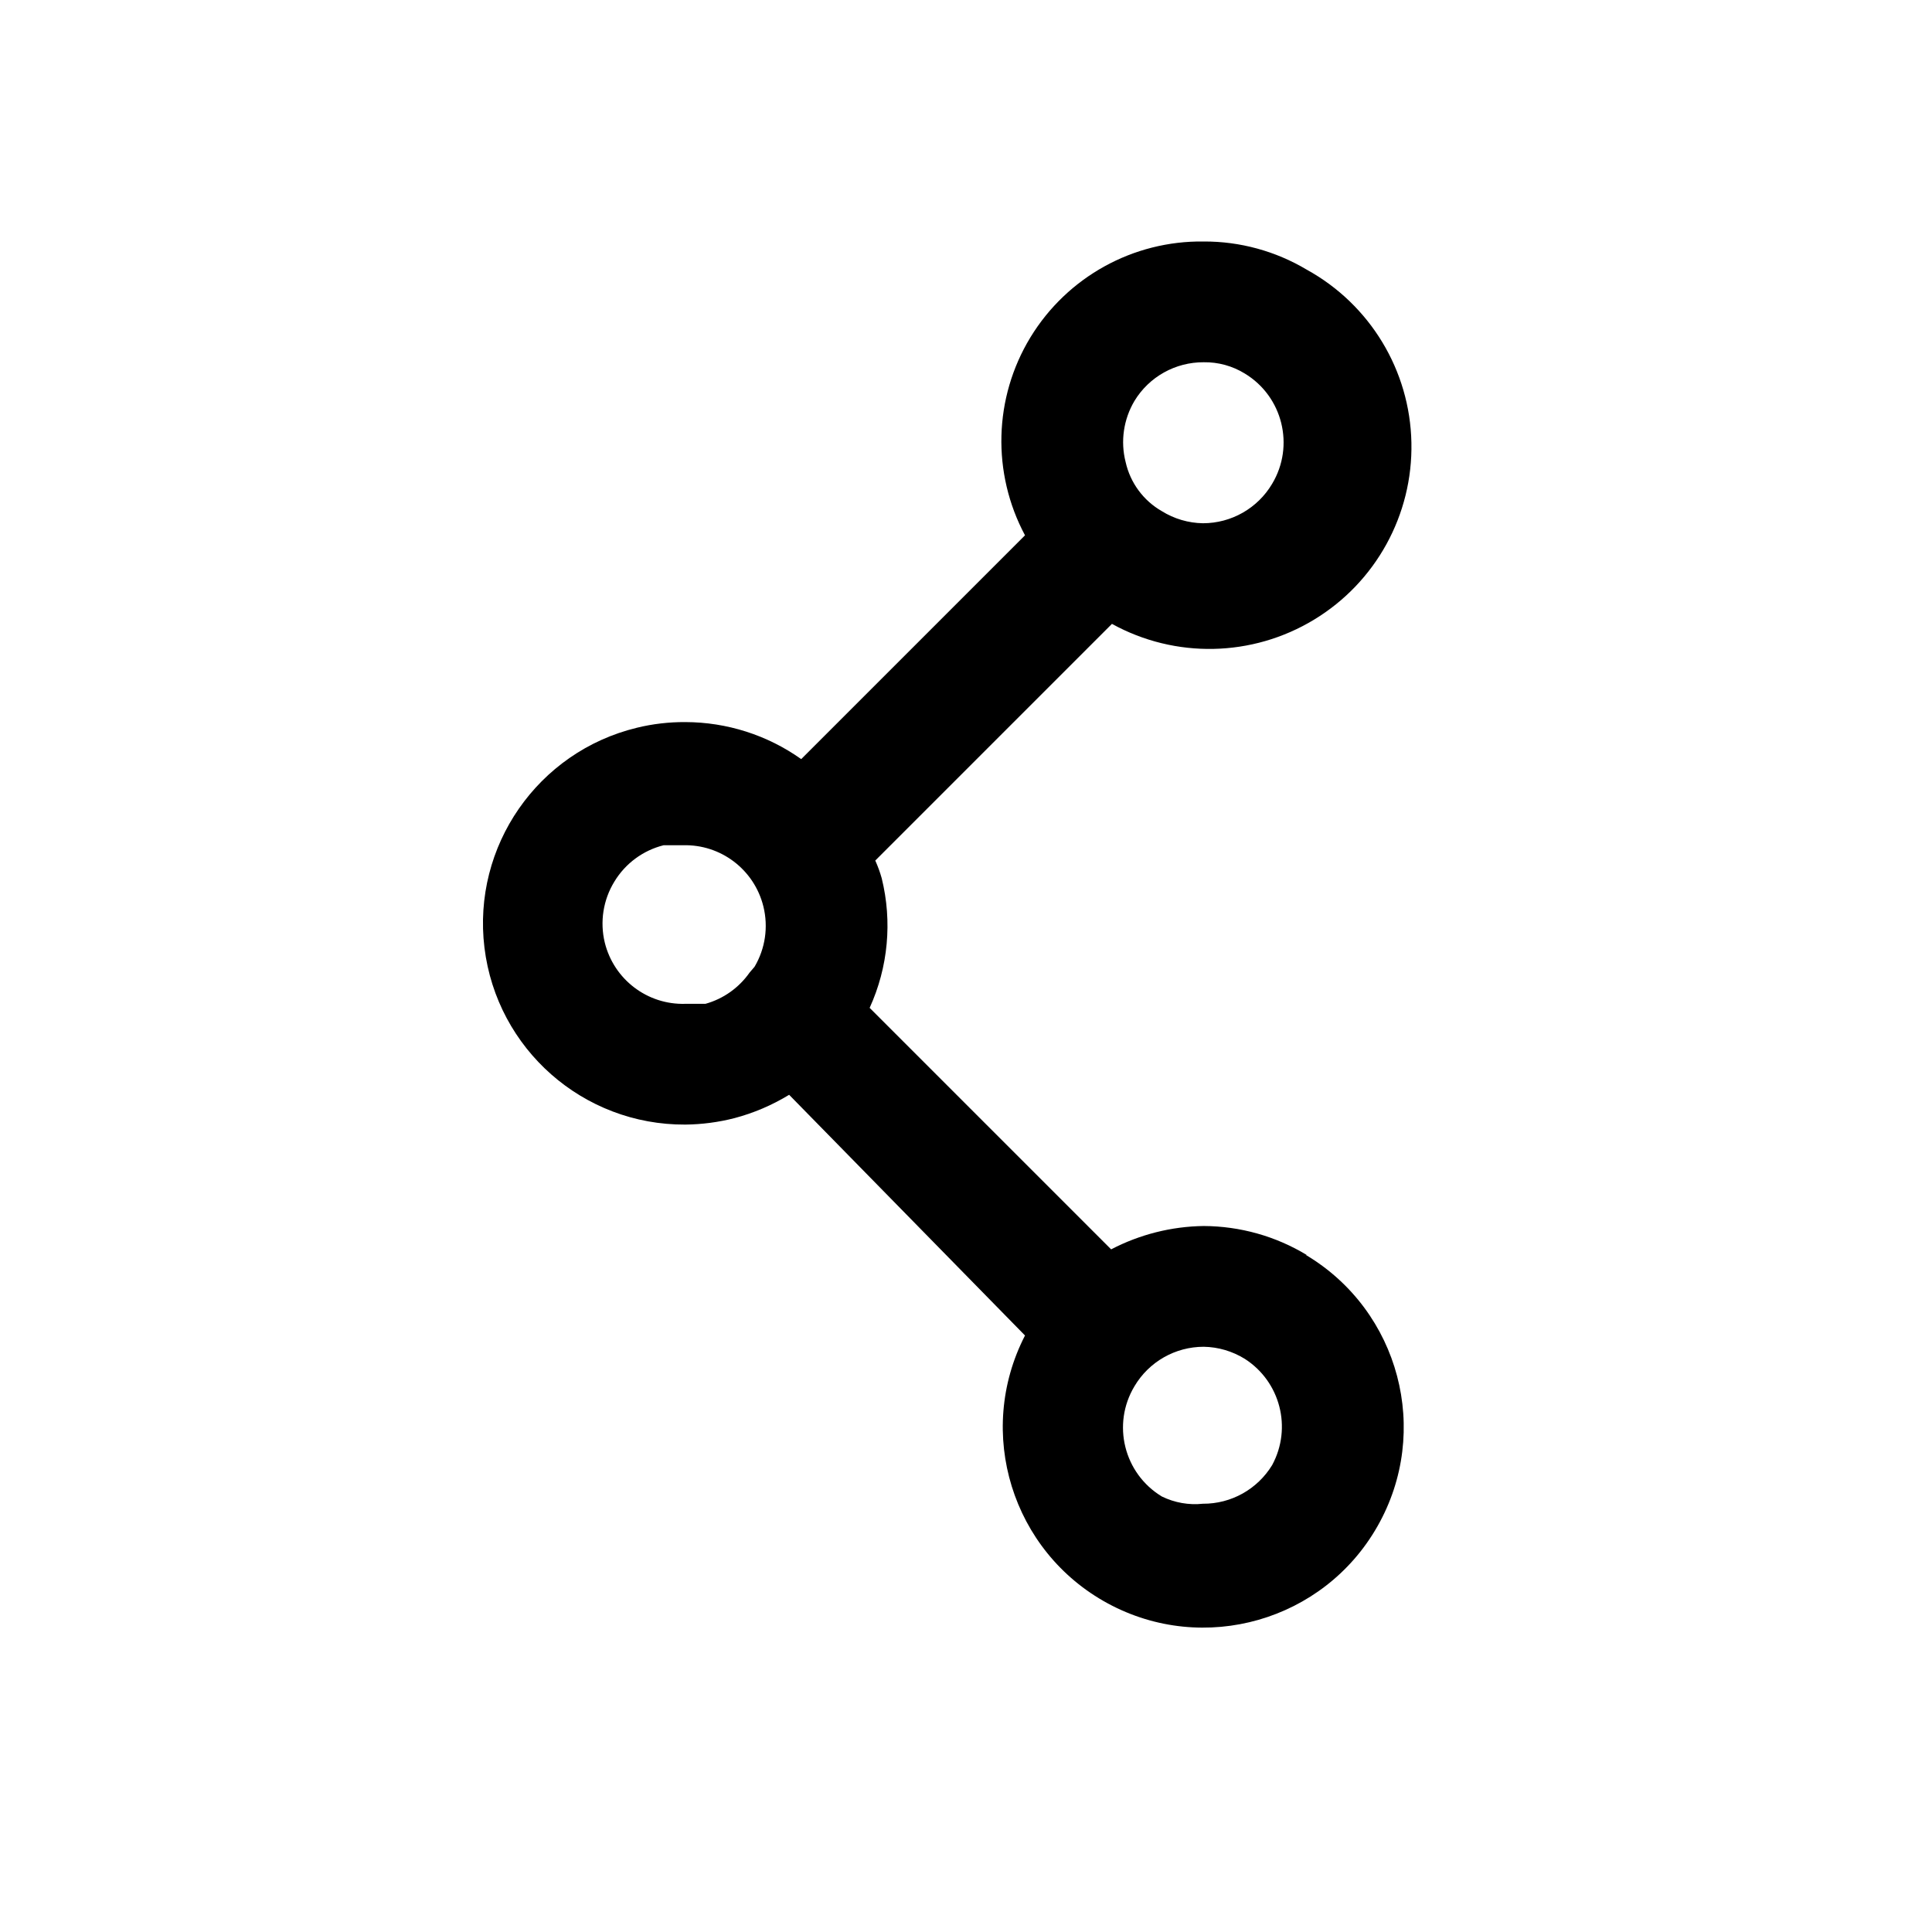
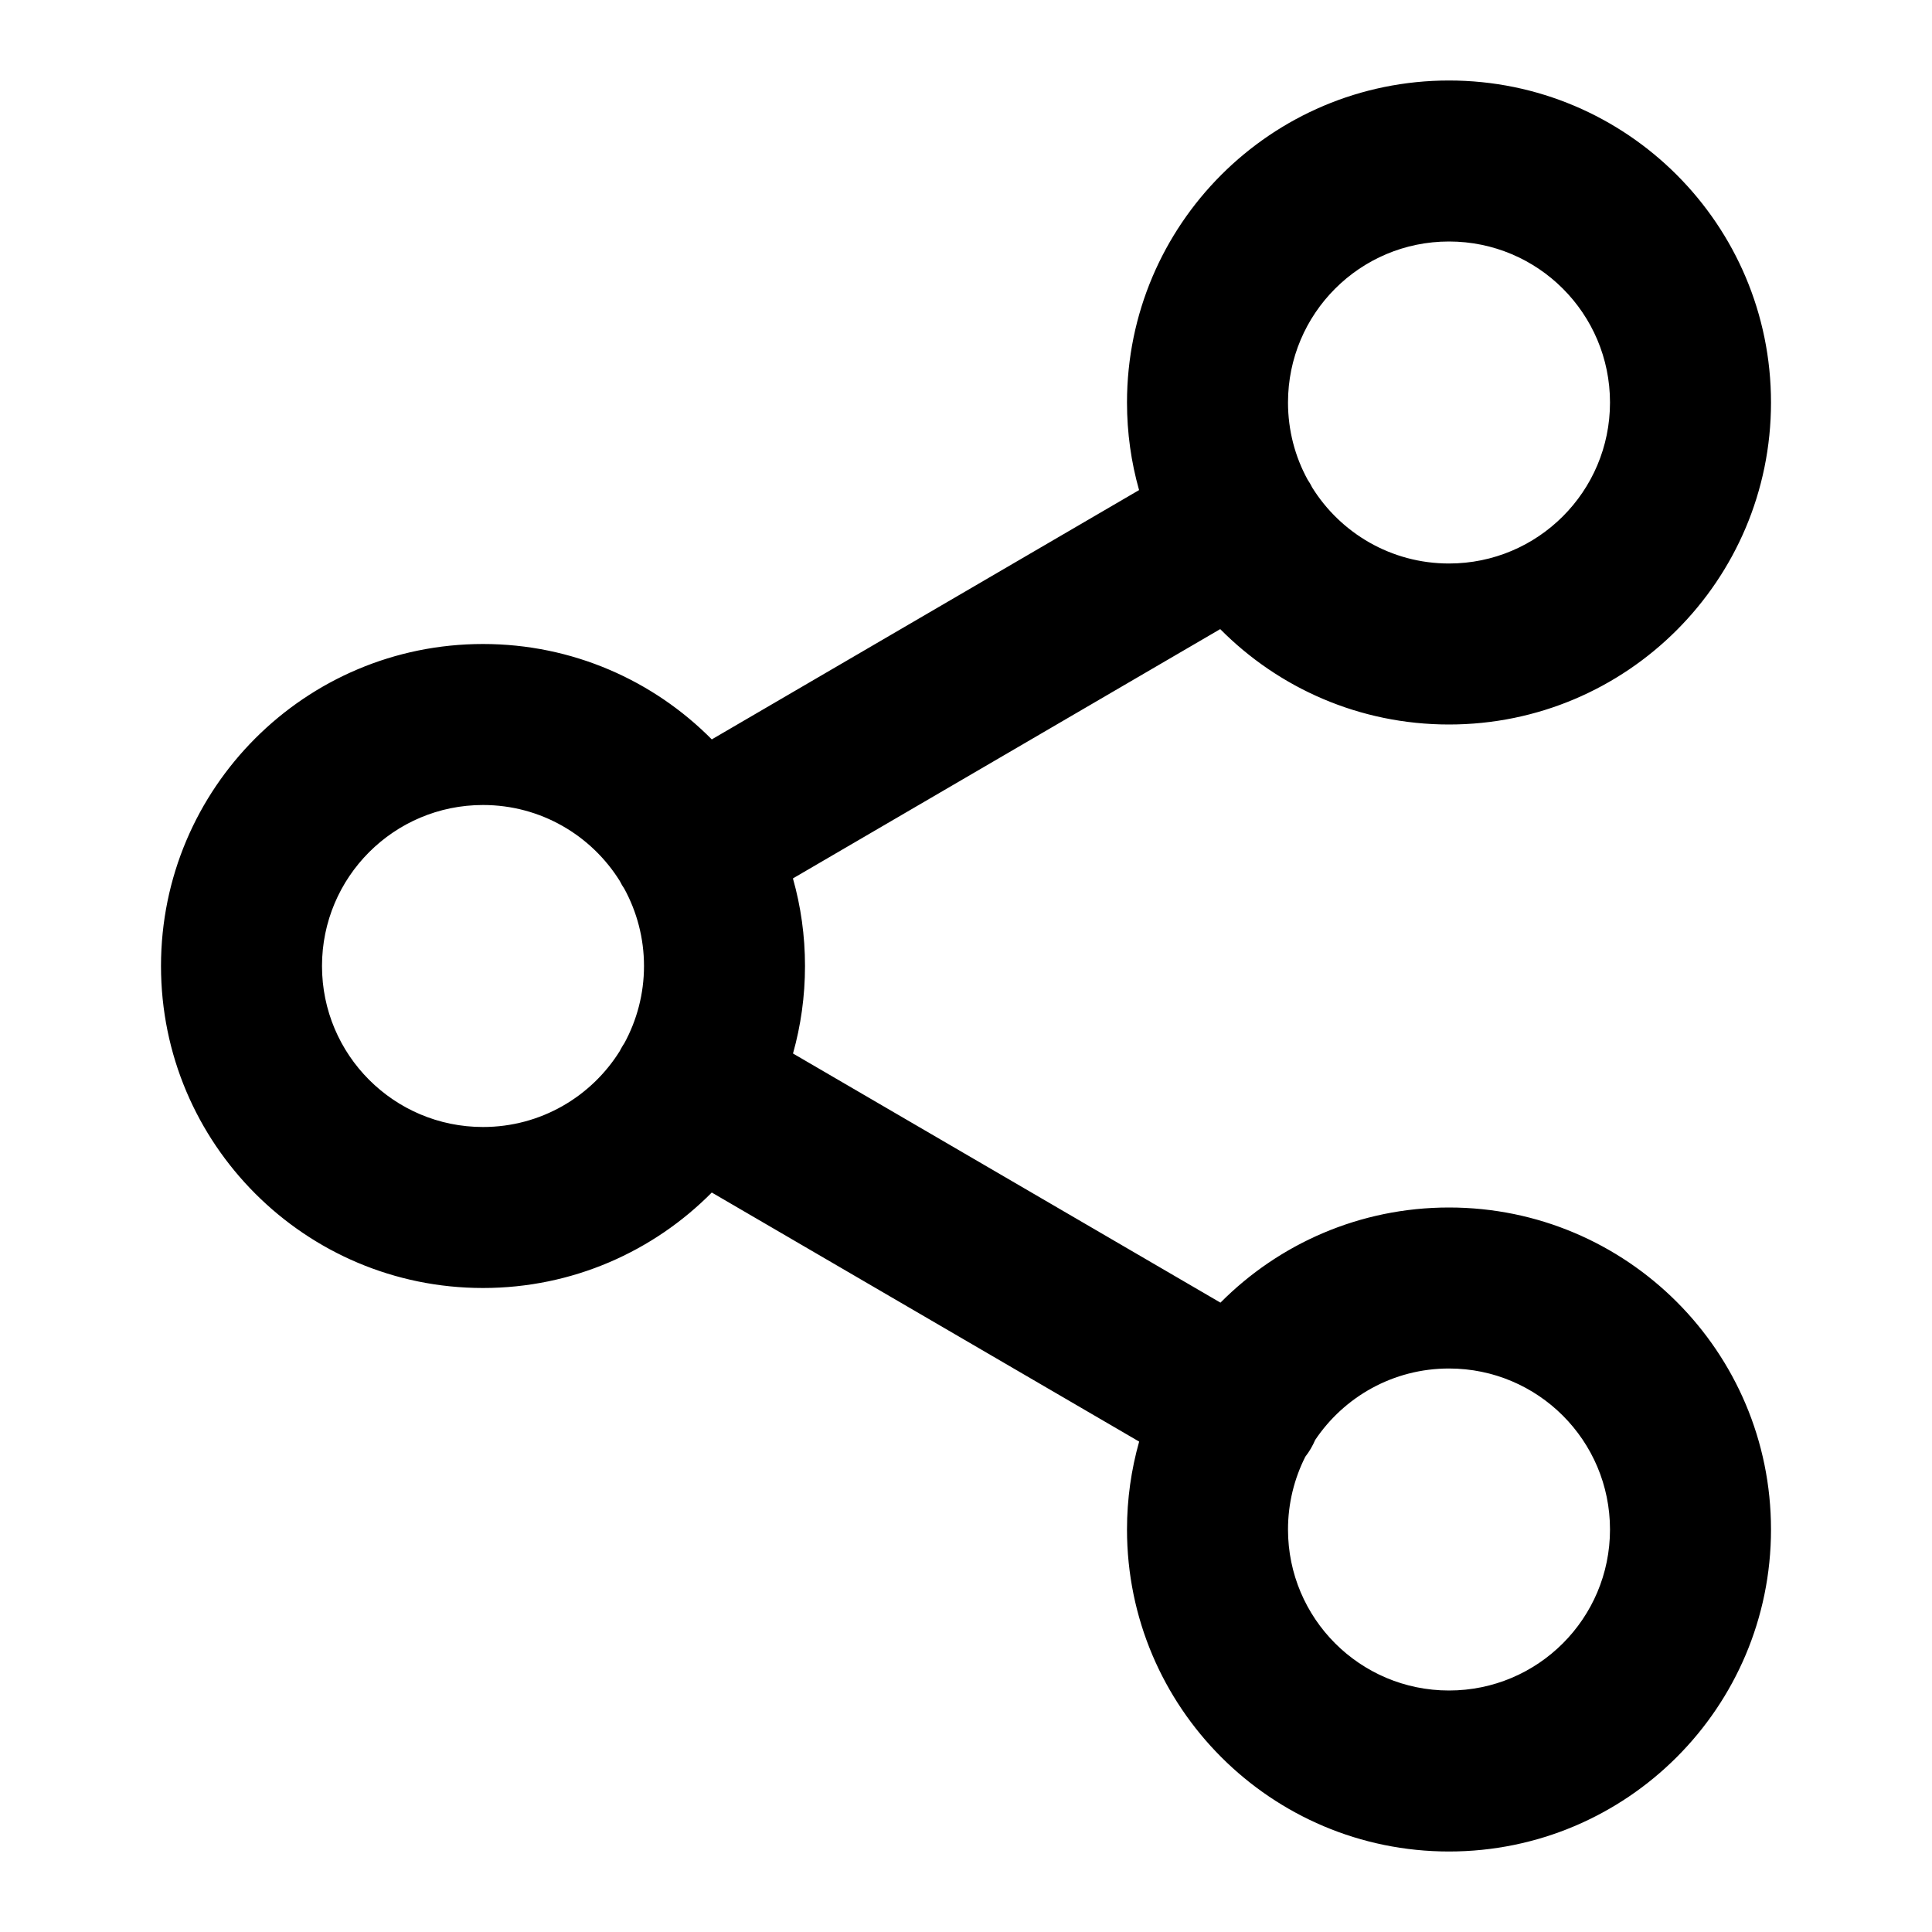
- <svg xmlns="http://www.w3.org/2000/svg" viewBox="0 0 24 24" fill="none">
-   <path fill-rule="evenodd" clip-rule="evenodd" d="M14.953 15.23C15.404 15.232 15.847 15.356 16.233 15.59H16.223C17.386 16.284 17.782 17.781 17.112 18.959C16.443 20.137 14.954 20.563 13.763 19.919C12.571 19.274 12.113 17.795 12.733 16.59L9.803 13.6C9.591 13.729 9.362 13.827 9.123 13.89C8.924 13.941 8.719 13.968 8.513 13.97C7.244 13.977 6.172 13.032 6.018 11.772C5.865 10.513 6.68 9.338 7.913 9.04C8.109 8.992 8.311 8.969 8.513 8.97C9.029 8.971 9.532 9.131 9.953 9.43L12.733 6.65C12.319 5.876 12.344 4.941 12.8 4.191C13.257 3.441 14.075 2.988 14.953 3C15.403 2.998 15.846 3.119 16.233 3.35C17.019 3.783 17.515 4.601 17.533 5.498C17.552 6.395 17.09 7.234 16.323 7.698C15.556 8.163 14.599 8.183 13.813 7.75L10.873 10.69C10.905 10.761 10.932 10.835 10.953 10.91C11.086 11.448 11.033 12.016 10.803 12.52L13.803 15.52C14.158 15.335 14.552 15.235 14.953 15.23ZM14.953 4.5C14.602 4.498 14.275 4.68 14.093 4.98C13.957 5.209 13.917 5.482 13.983 5.74C14.041 5.998 14.204 6.219 14.433 6.35C14.586 6.445 14.762 6.497 14.943 6.5C15.296 6.5 15.623 6.314 15.803 6.01C16.086 5.538 15.934 4.925 15.463 4.64C15.31 4.546 15.133 4.497 14.953 4.5ZM8.513 12.47C8.042 12.484 7.626 12.167 7.513 11.71C7.45 11.451 7.493 11.177 7.633 10.95C7.769 10.726 7.988 10.564 8.243 10.5H8.483C8.954 10.486 9.37 10.803 9.483 11.26C9.546 11.515 9.507 11.784 9.373 12.01L9.313 12.08C9.18 12.27 8.986 12.408 8.763 12.47H8.513ZM14.943 18.68C15.294 18.682 15.62 18.5 15.803 18.2C16.053 17.739 15.905 17.163 15.463 16.88C15.309 16.785 15.133 16.733 14.953 16.73C14.6 16.73 14.273 16.916 14.093 17.22C13.809 17.693 13.962 18.305 14.433 18.59C14.591 18.667 14.768 18.699 14.943 18.68Z" fill="currentColor" />
+ <svg xmlns="http://www.w3.org/2000/svg" viewBox="0 0 24 24">
+   <path fill-rule="evenodd" clip-rule="evenodd" d="M18 3C16.895 3 16 3.895 16 5C16 5.347 16.088 5.674 16.244 5.959C16.254 5.974 16.264 5.99 16.274 6.006C16.283 6.022 16.292 6.038 16.3 6.055C16.653 6.622 17.282 7 18 7C19.105 7 20 6.105 20 5C20 3.895 19.105 3 18 3ZM15.158 7.815C15.883 8.547 16.889 9 18 9C20.209 9 22 7.209 22 5C22 2.791 20.209 1 18 1C15.791 1 14 2.791 14 5C14 5.377 14.052 5.742 14.15 6.088L8.842 9.185C8.117 8.453 7.111 8 6 8C3.791 8 2 9.791 2 12C2 14.209 3.791 16 6 16C7.112 16 8.117 15.546 8.842 14.814L14.151 17.908C14.053 18.255 14 18.621 14 19C14 21.209 15.791 23 18 23C20.209 23 22 21.209 22 19C22 16.791 20.209 15 18 15C16.89 15 15.886 15.452 15.161 16.182L9.851 13.087C9.948 12.742 10 12.377 10 12C10 11.623 9.948 11.258 9.85 10.912L15.158 7.815ZM7.7 10.945C7.708 10.962 7.717 10.978 7.726 10.994C7.736 11.01 7.746 11.026 7.756 11.041C7.911 11.326 8 11.653 8 12C8 12.347 7.911 12.674 7.756 12.959C7.745 12.974 7.736 12.99 7.726 13.007C7.717 13.022 7.708 13.038 7.7 13.055C7.347 13.622 6.718 14 6 14C4.895 14 4 13.105 4 12C4 10.895 4.895 10 6 10C6.718 10 7.347 10.378 7.7 10.945ZM16.215 18.096C16.24 18.064 16.263 18.03 16.284 17.994C16.304 17.959 16.322 17.924 16.338 17.887C16.697 17.352 17.307 17 18 17C19.105 17 20 17.895 20 19C20 20.105 19.105 21 18 21C16.895 21 16 20.105 16 19C16 18.675 16.078 18.368 16.215 18.096Z" fill="currentColor" />
</svg>
